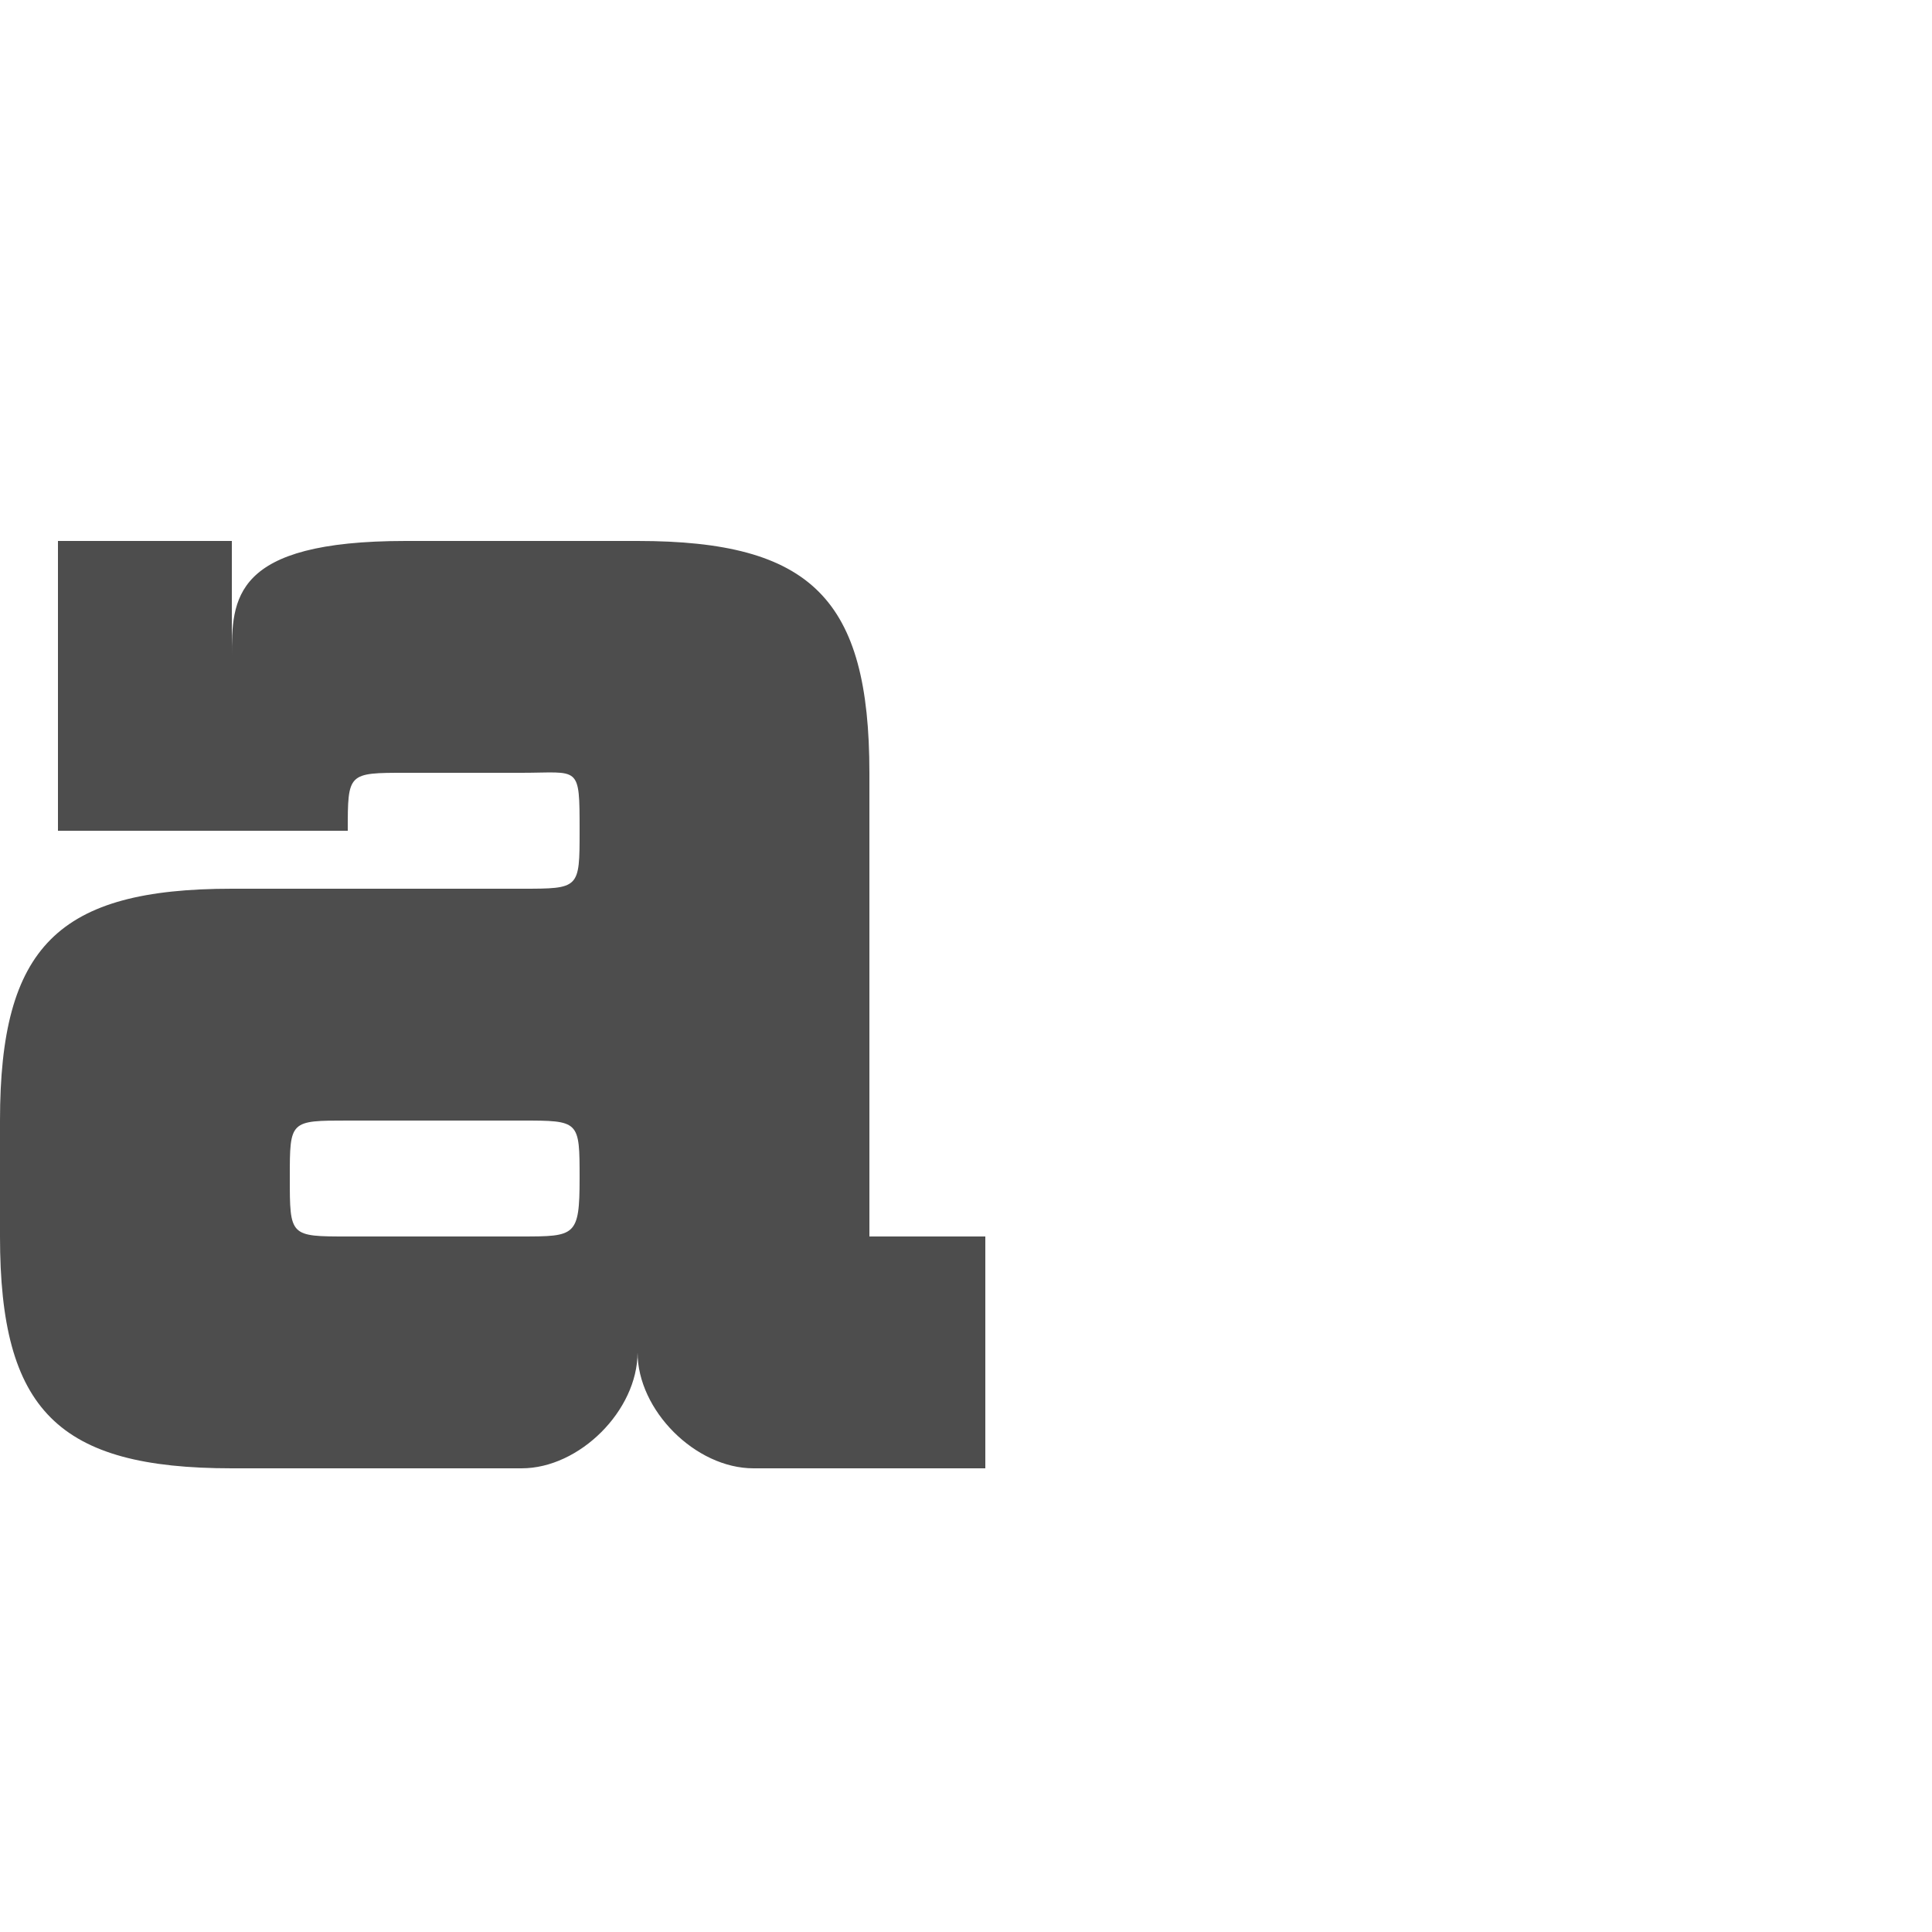
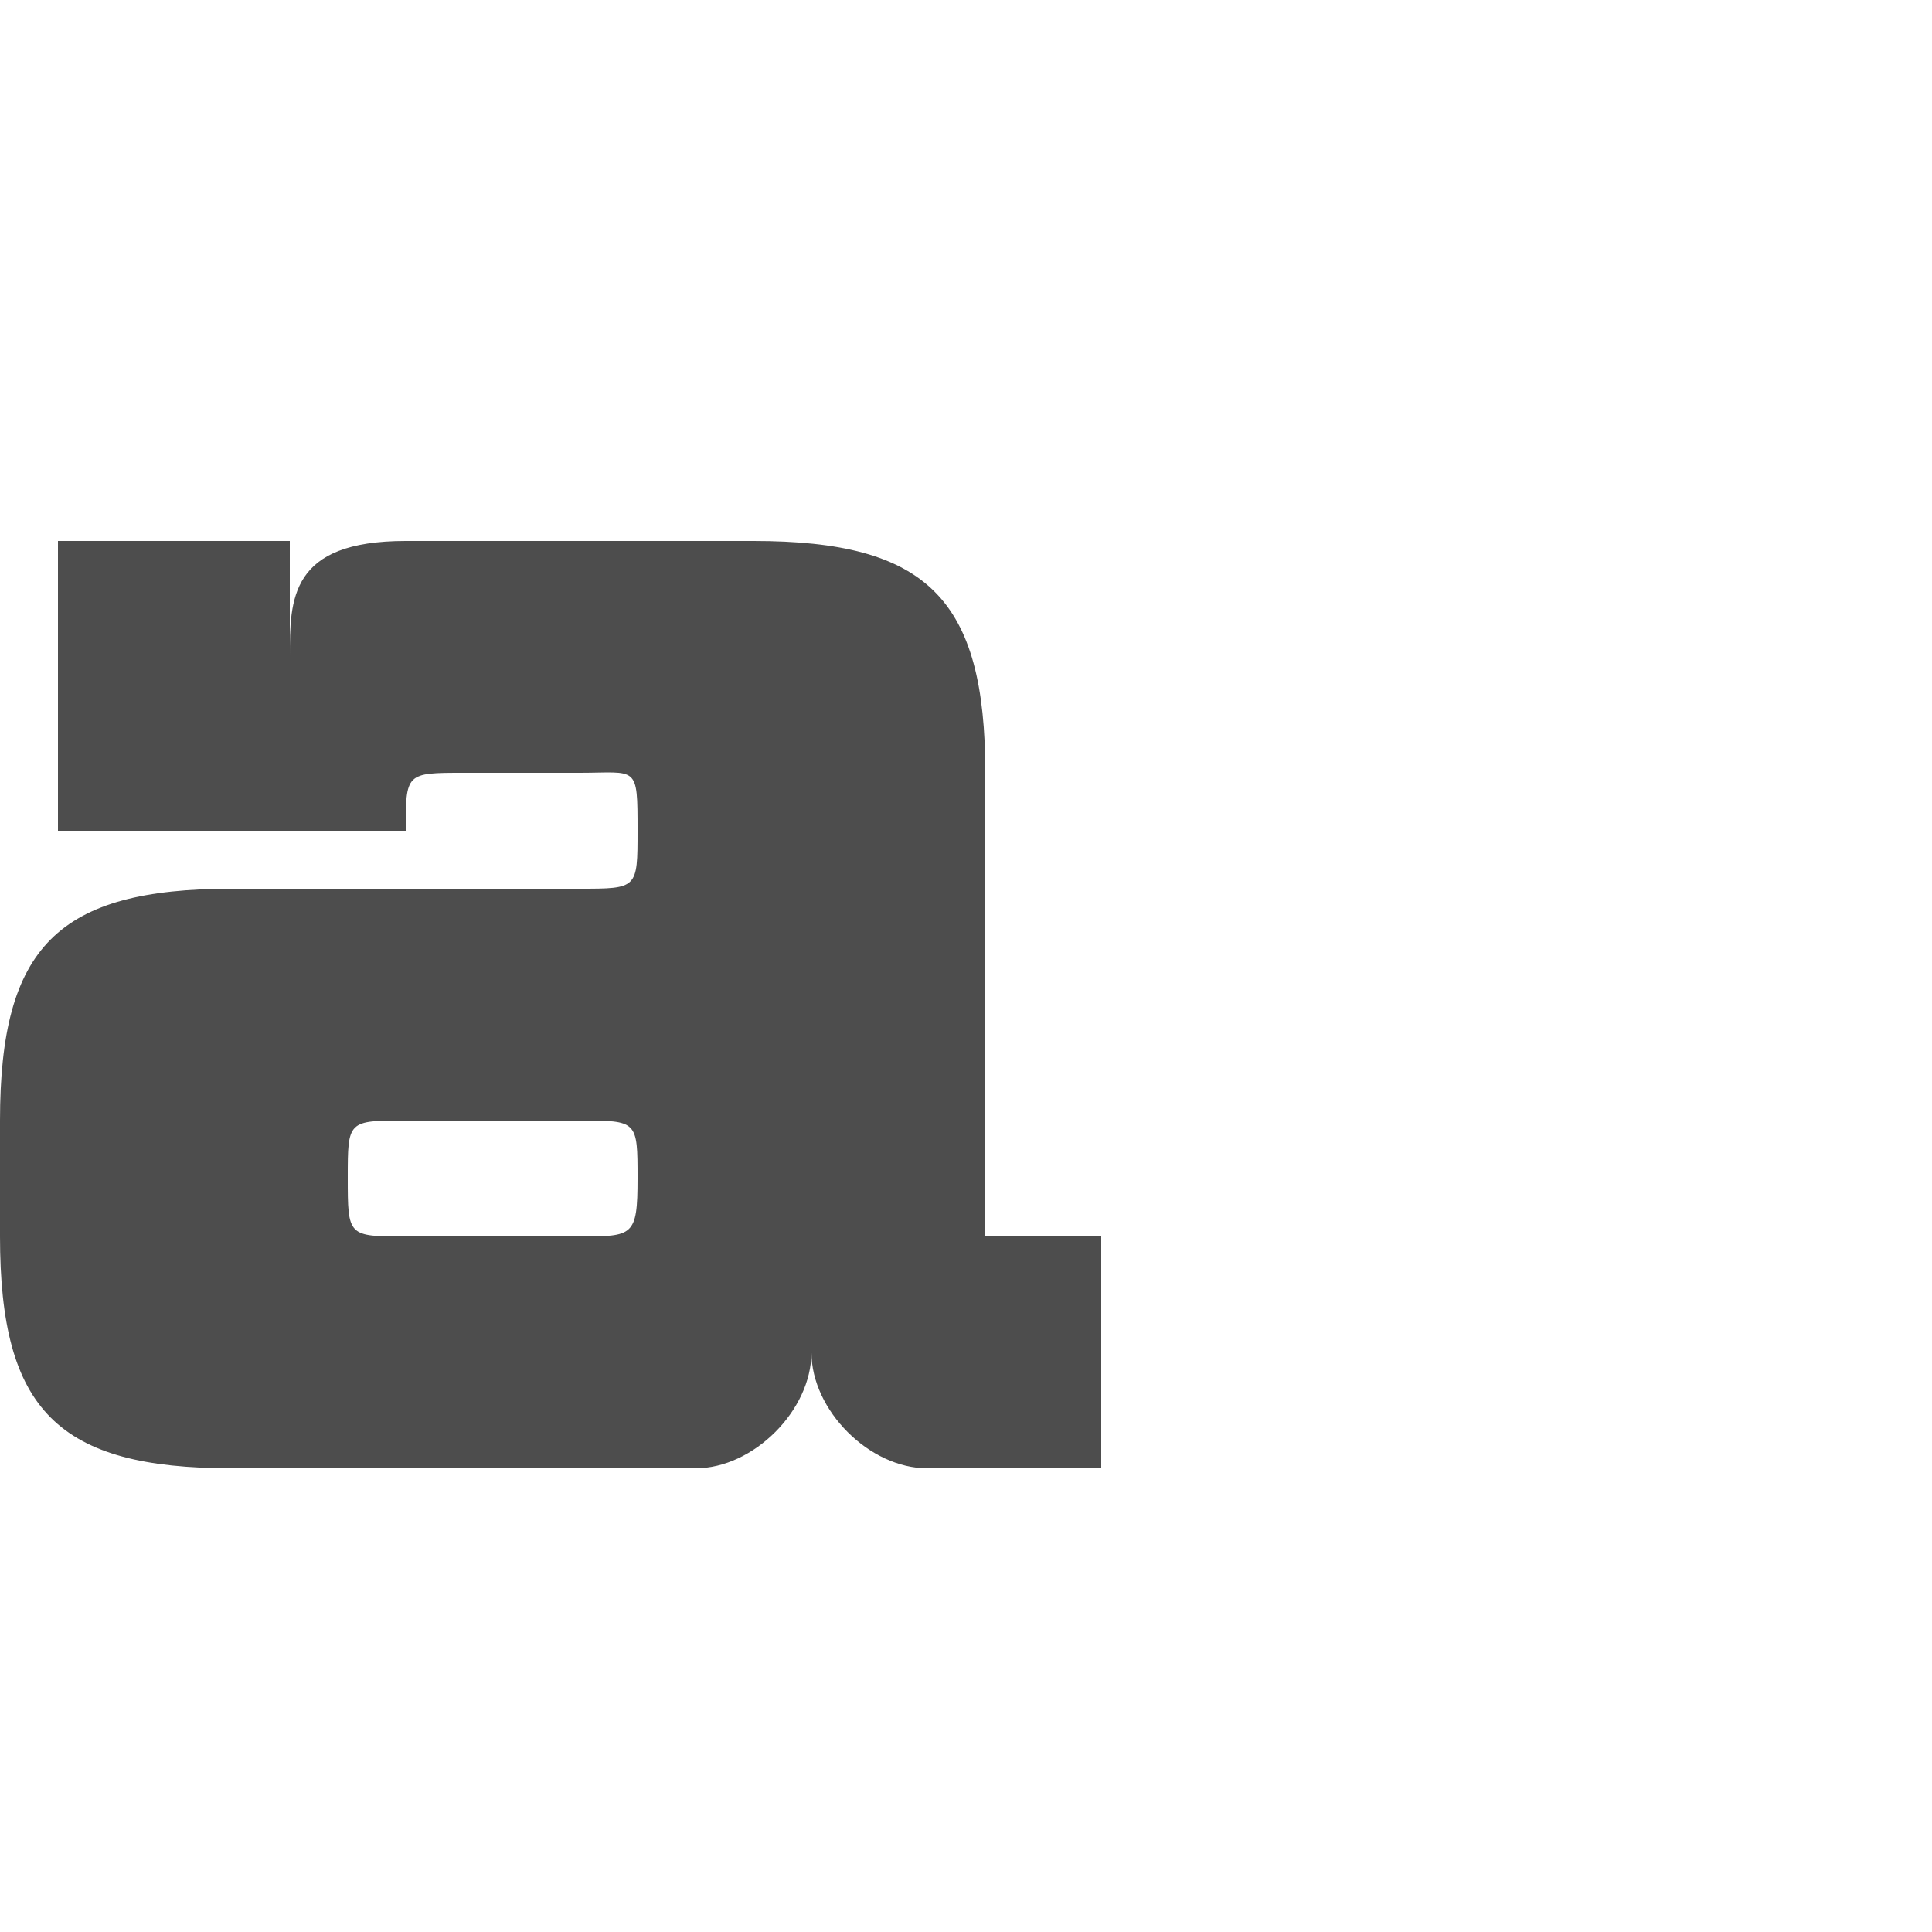
<svg xmlns="http://www.w3.org/2000/svg" width="1000" height="1000" id="svg3092" version="1.1">
  <defs id="defs5498" />
  <g id="layer1">
-     <path style="fill:#4d4d4d;fill-rule:evenodd;stroke:none" d="m 30,280 0,150 150,0 c 0,-30 0,-30 30,-30 l 60,0 c 30,0 30,-4.485 30,30 0,30 0,30 -30,30 l -150,0 C 30,460 0,490 0,580 l 0,60 c 0,90 30,120 120,120 l 150,0 c 30,0 60,-30 60,-60 0,30 30,60 60,60 l 120,0 0,-120 -60,0 0,-240 C 450,310 420,280 330,280 l -120,0 c -90,0 -90,30 -90,60 l 0,-60 z m 150,300 90,0 c 30,0 30,0 30,30 0,30 -2.32,29.963 -30,30 l -90,0 c -30,0 -30,0 -30,-30.512 C 150,580 150,580 180,580 z" id="path3475" />
+     <path style="fill:#4d4d4d;fill-rule:evenodd;stroke:none" d="m 30,280 0,150 180,0 c 0,-30 0,-30 30,-30 l 60,0 c 30,0 30,-4.485 30,30 0,30 0,30 -30,30 l -180,0 C 30,460 0,490 0,580 l 0,60 c 0,90 30,120 120,120 l 240,0 c 30,0 60,-30 60,-60 0,30 30,60 60,60 l 90,0 0,-120 -60,0 0,-240 C 510,310 480,280 390,280 l -180,0 c -60,0 -60,30 -60,60 l 0,-60 z m 180,300 90,0 c 30,0 30,0 30,30 0,30 -2.32,29.963 -30,30 l -90,0 c -30,0 -30,0 -30,-30.512 C 180,580 180,580 210,580 z" id="path3475" />
  </g>
</svg>
